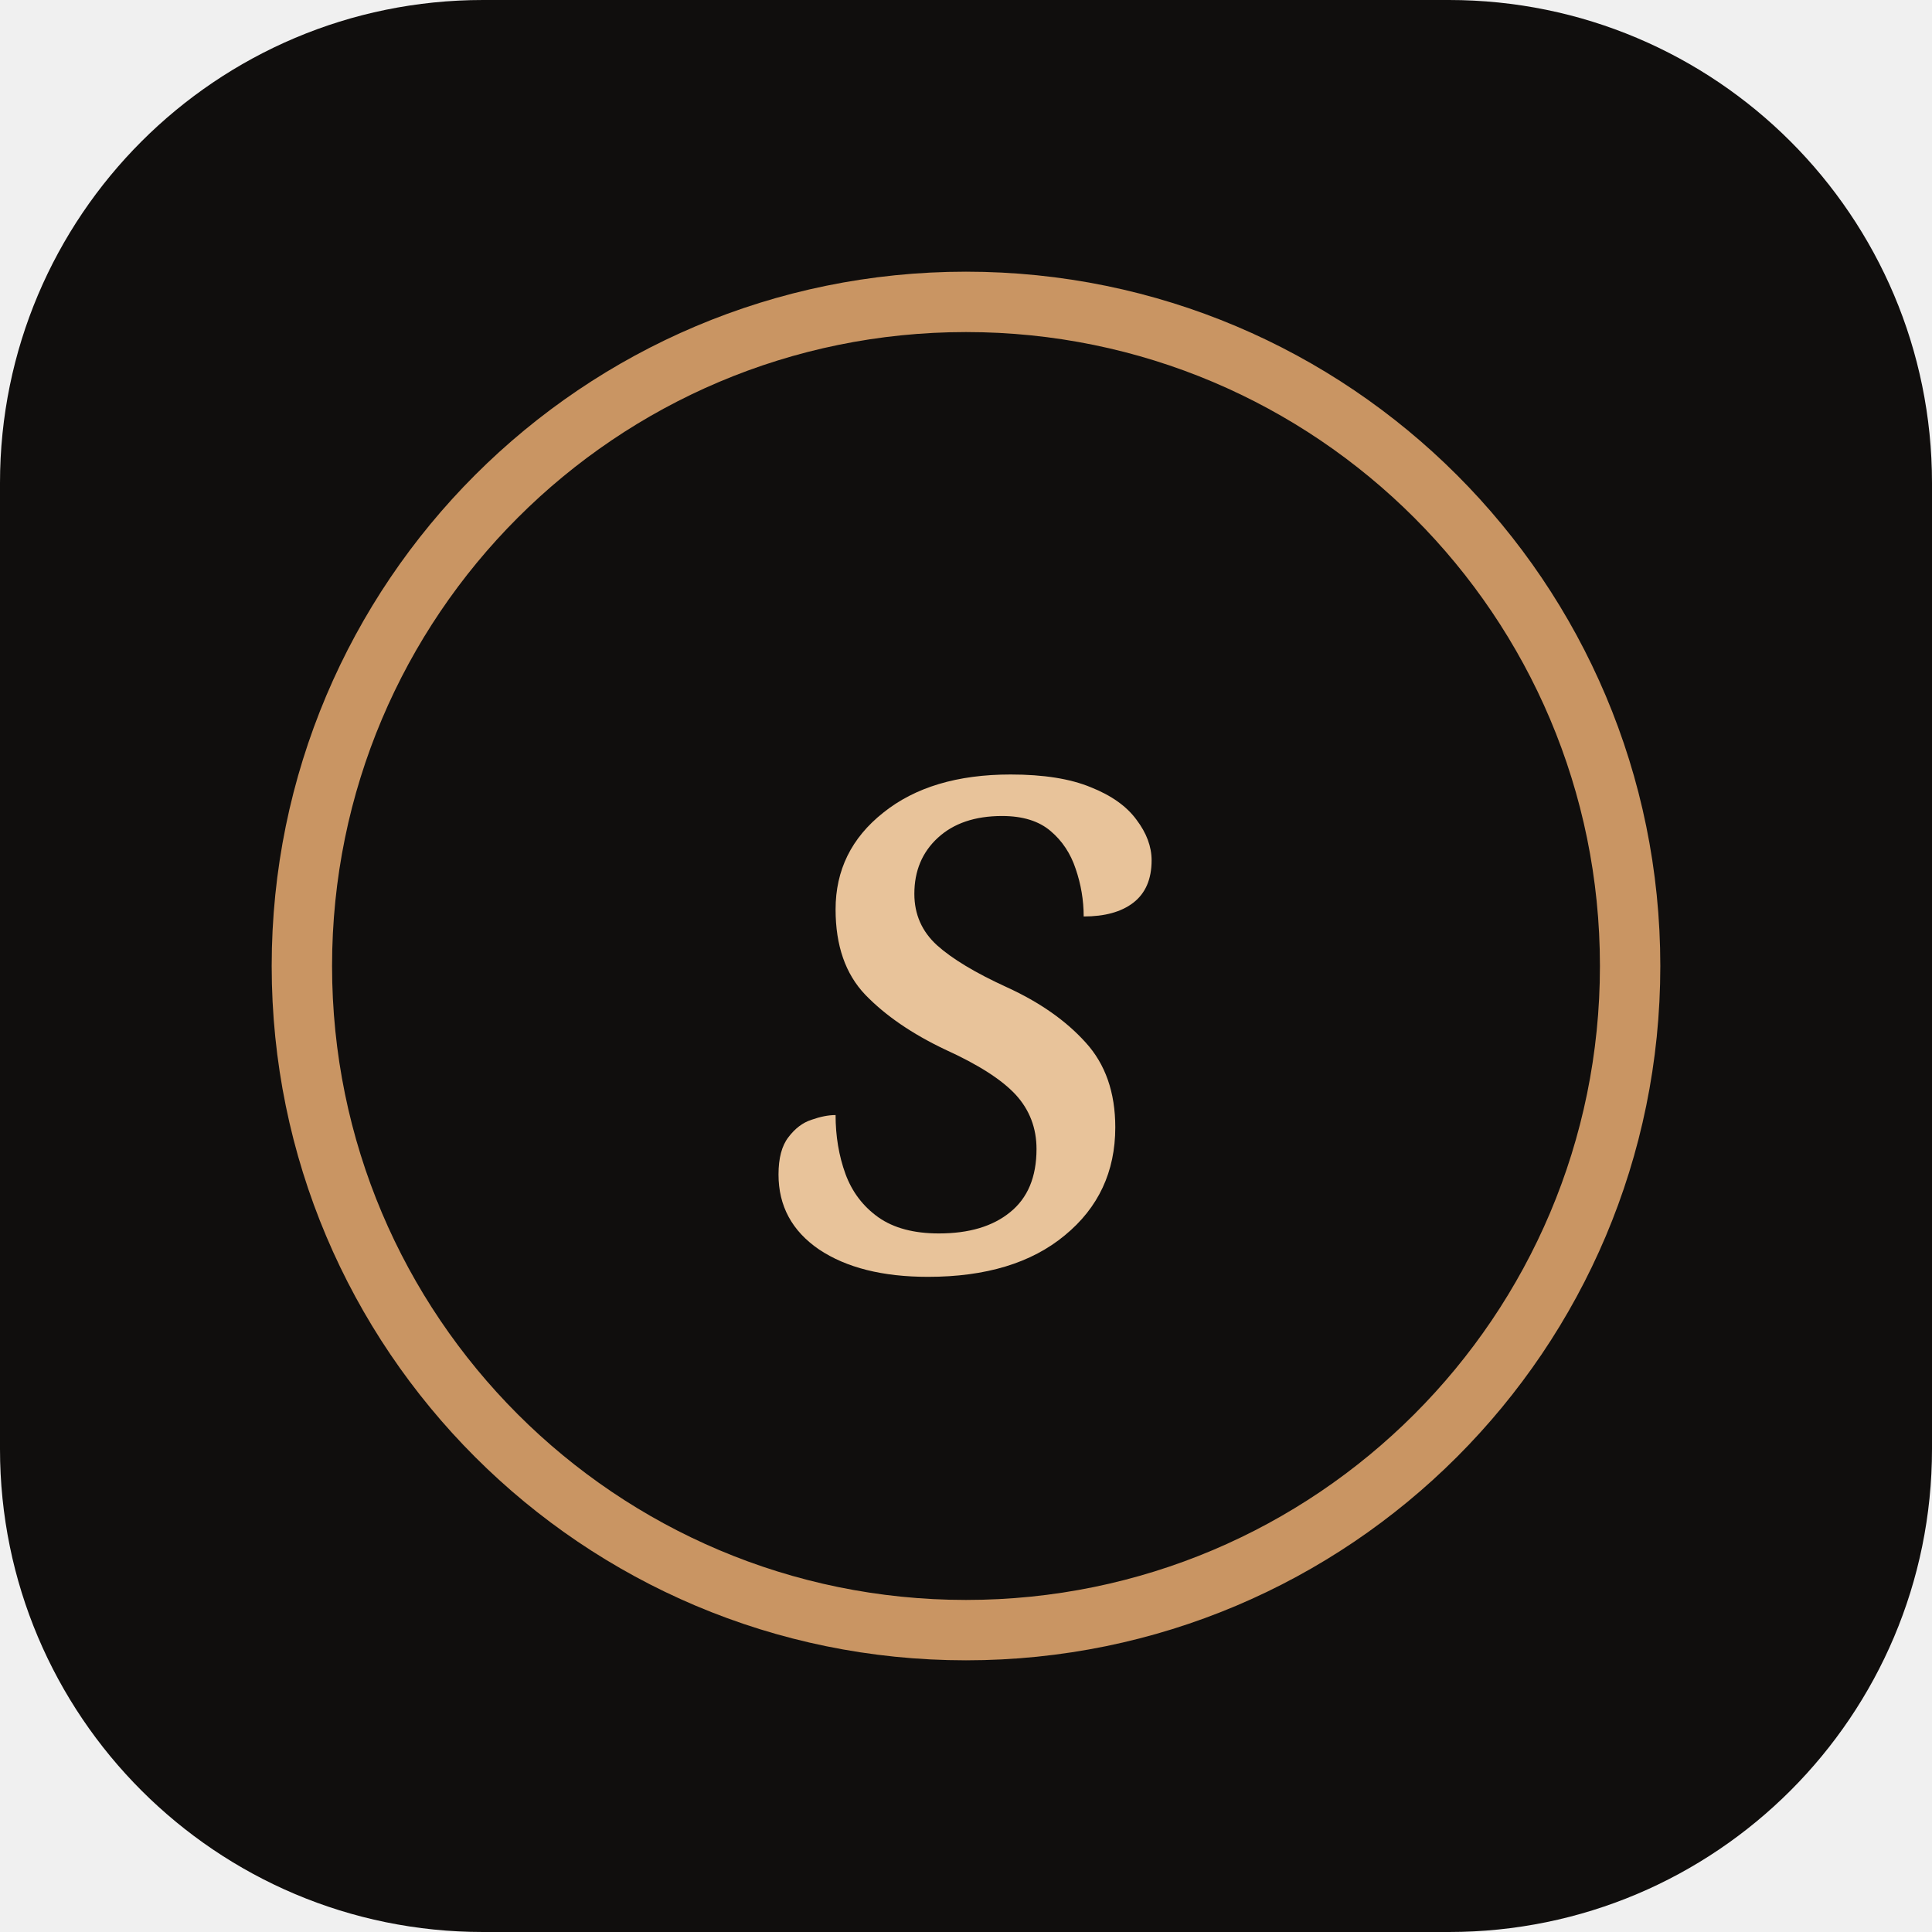
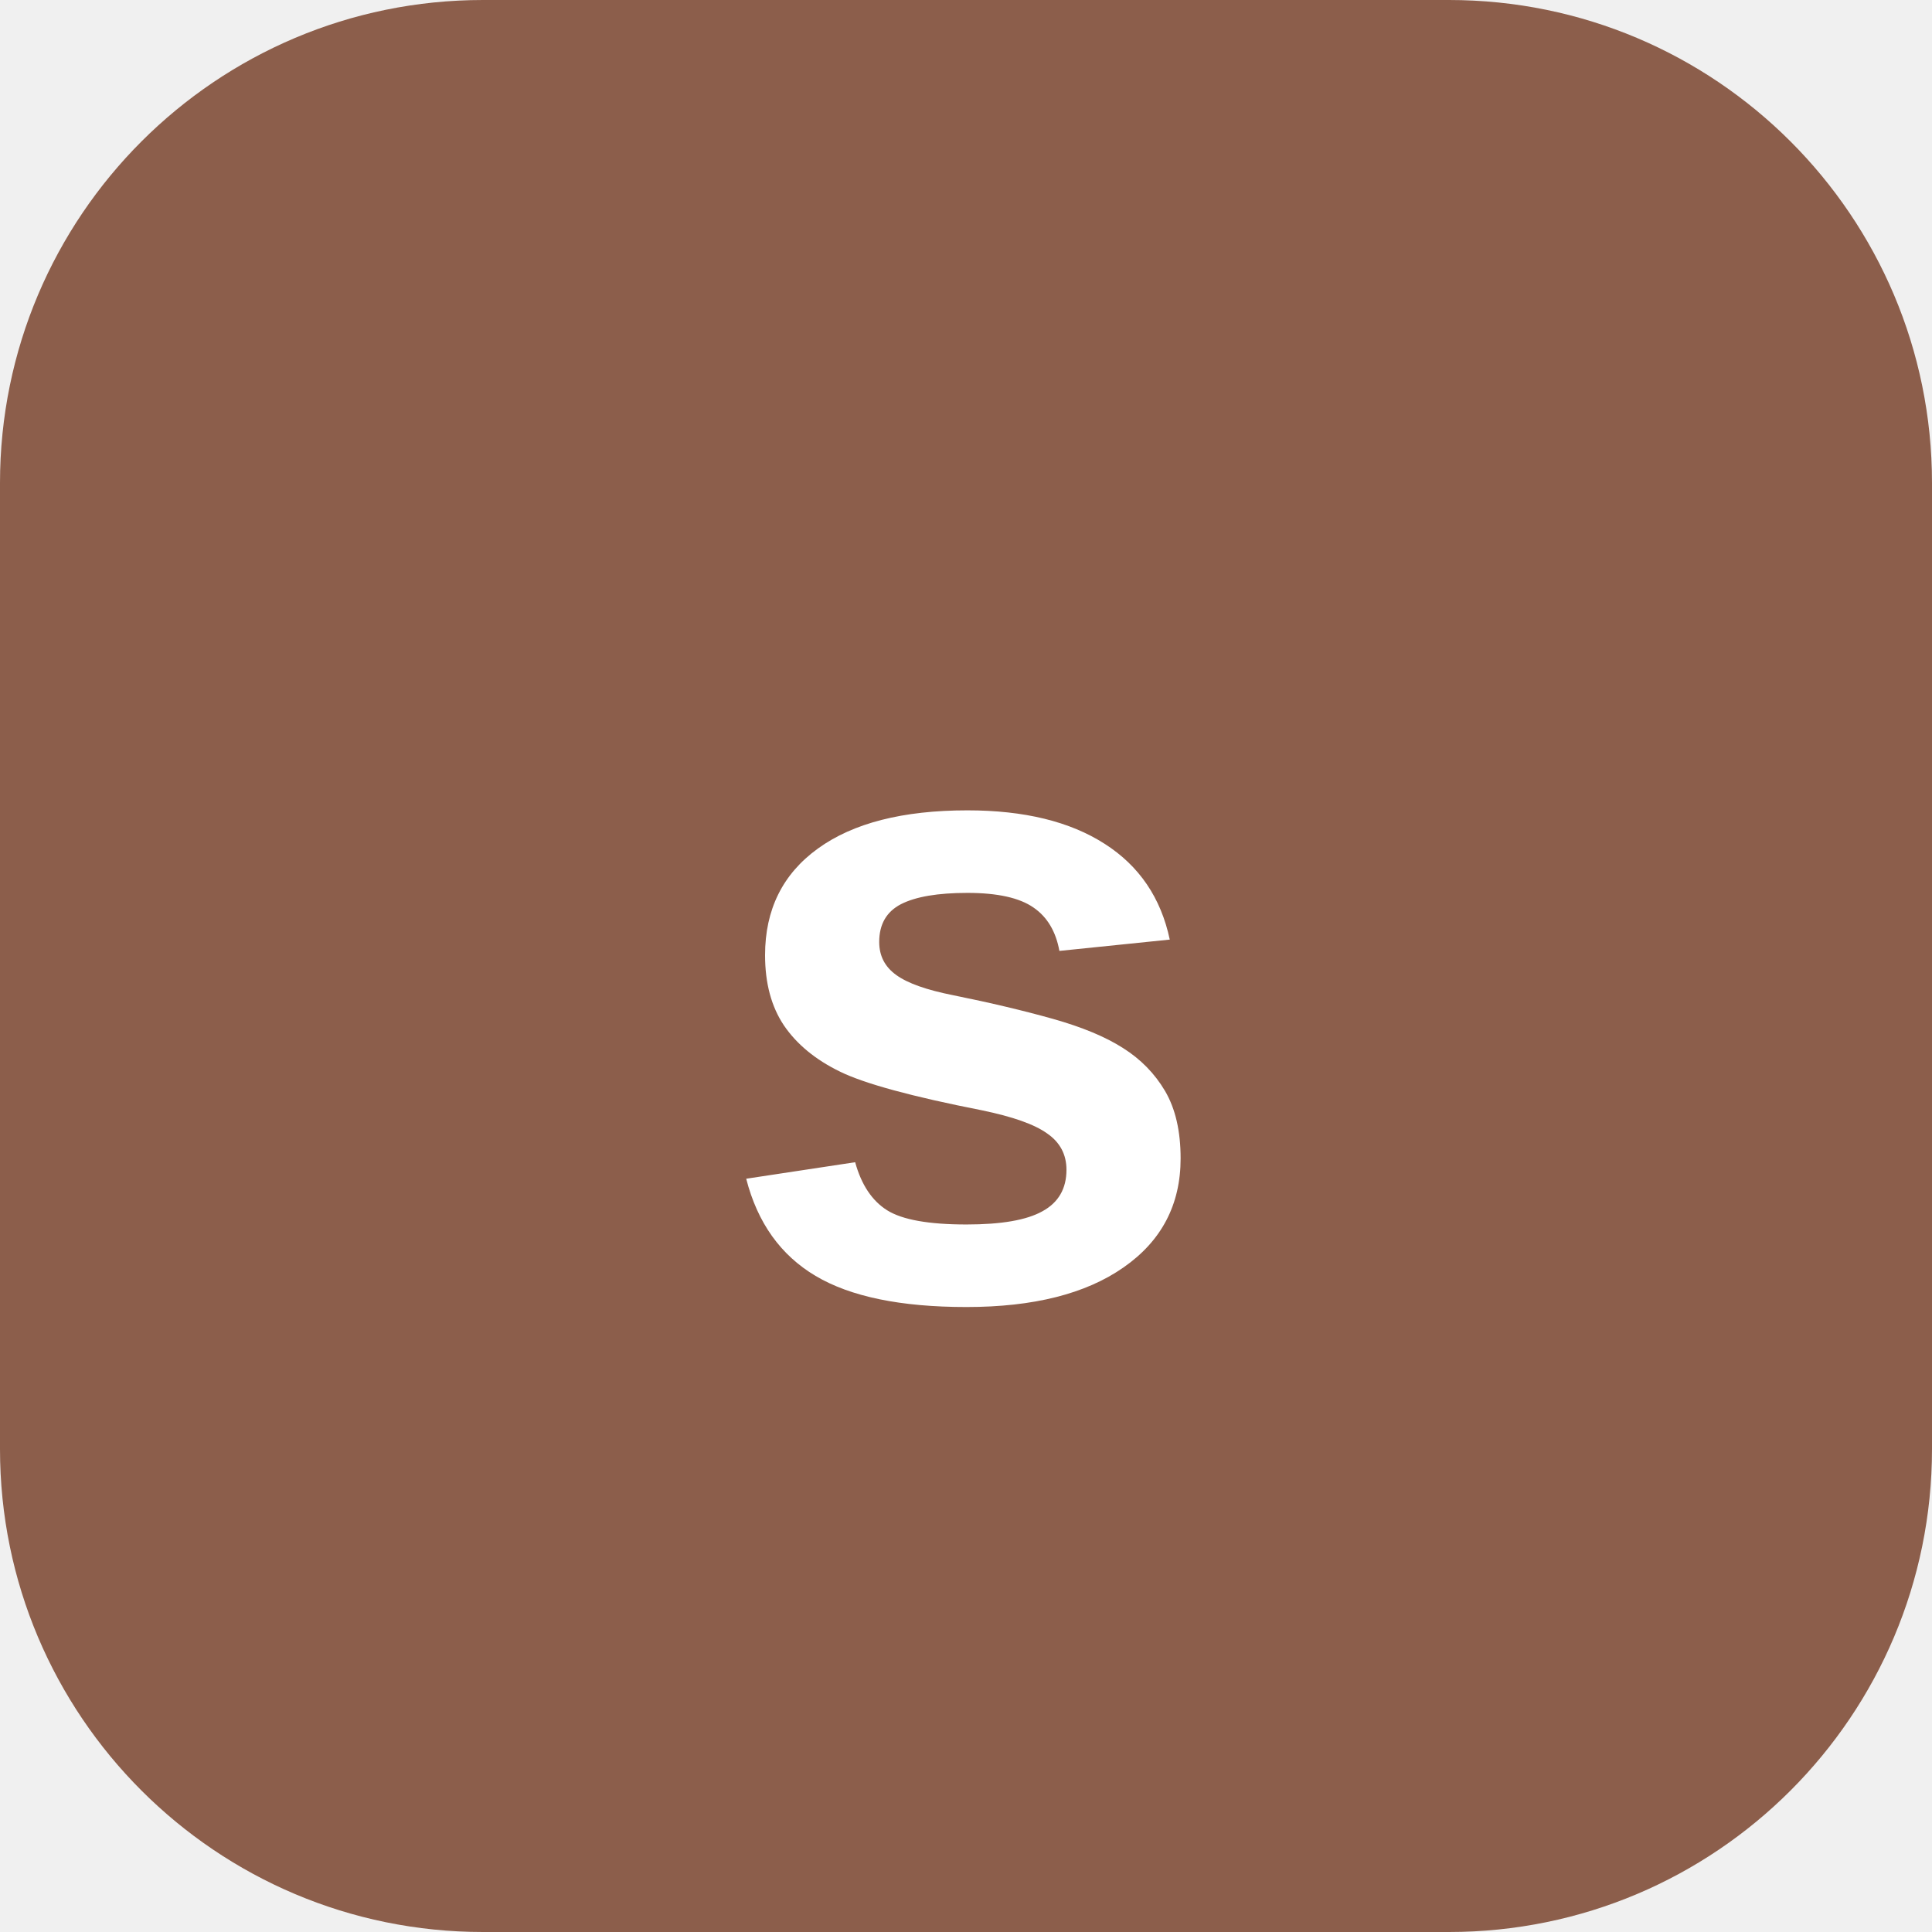
<svg xmlns="http://www.w3.org/2000/svg" viewBox="0 0 64 64">
-   <rect width="64" height="64" rx="16" fill="#100e0d" />
-   <circle cx="32" cy="32" r="22" fill="none" stroke="#c99563" stroke-width="2" />
-   <text x="32" y="42" text-anchor="middle" font-family="Georgia, serif" font-size="30" font-style="italic" fill="#e8c39a">s</text>
+   <rect width="64" height="64" rx="16" fill="#8C5E4B" />
+   <text x="32" y="43" text-anchor="middle" font-family="Arial, sans-serif" font-size="30" font-weight="700" fill="#ffffff">s</text>
</svg>
